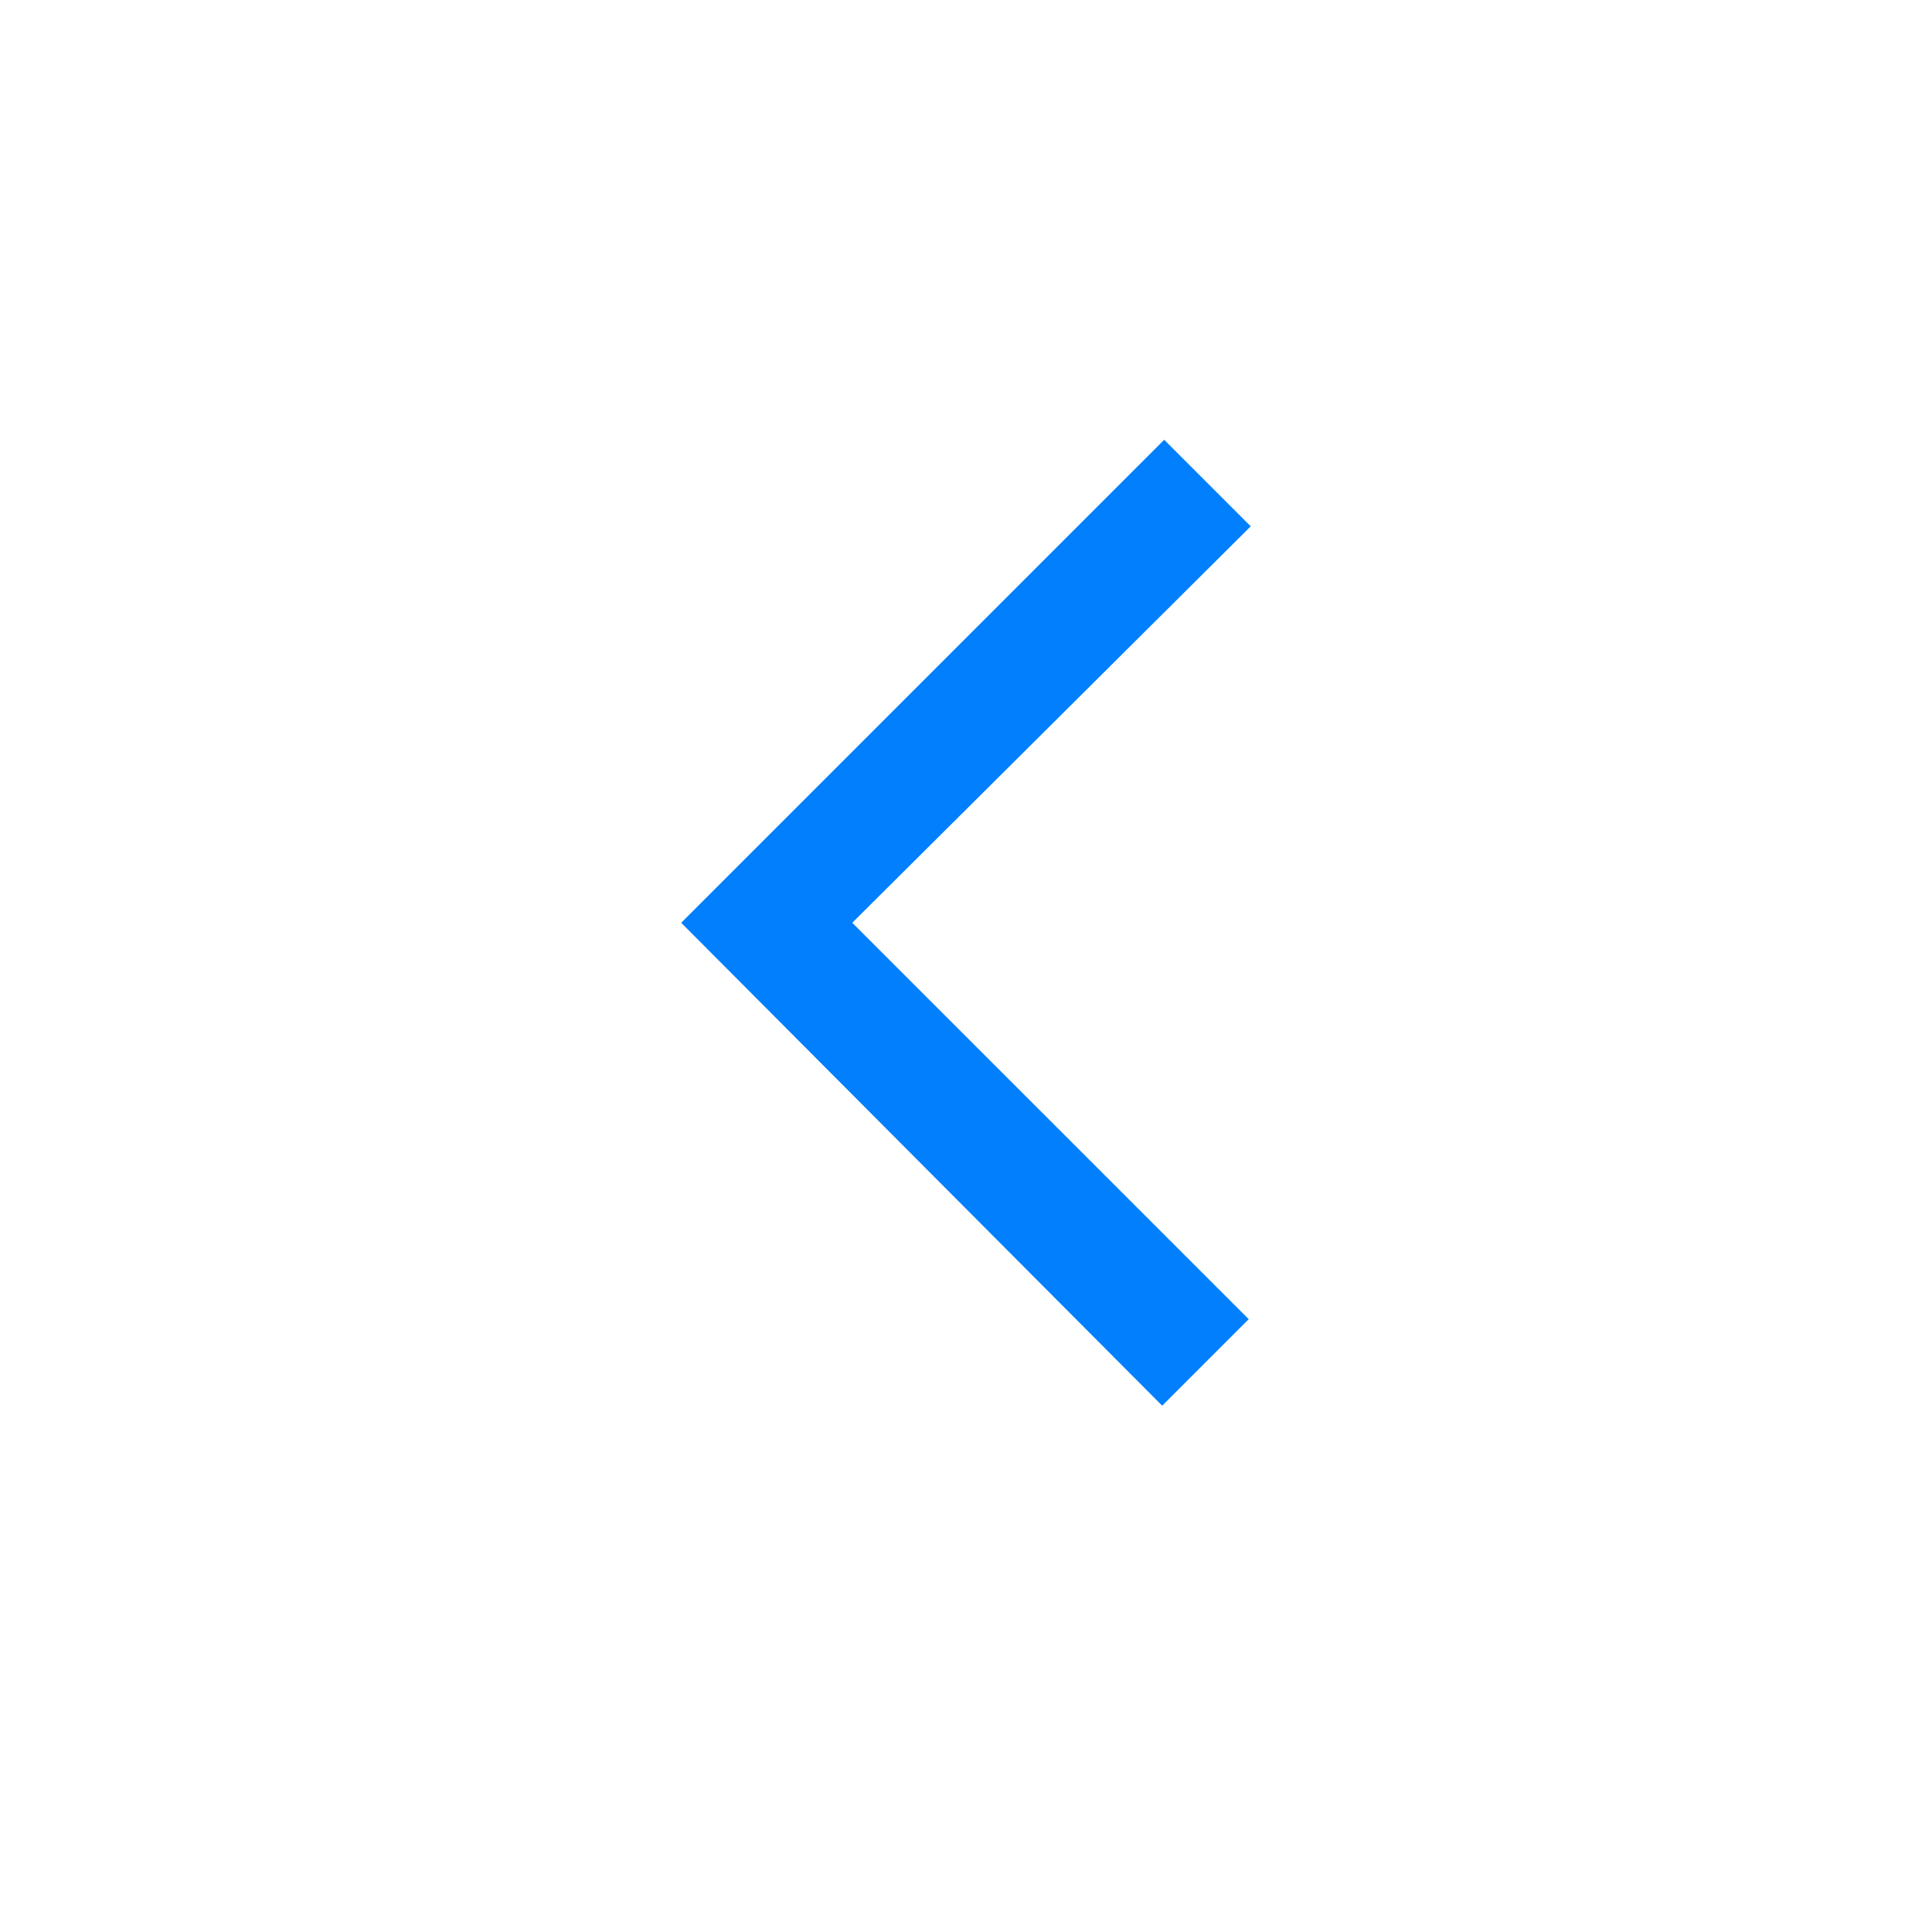
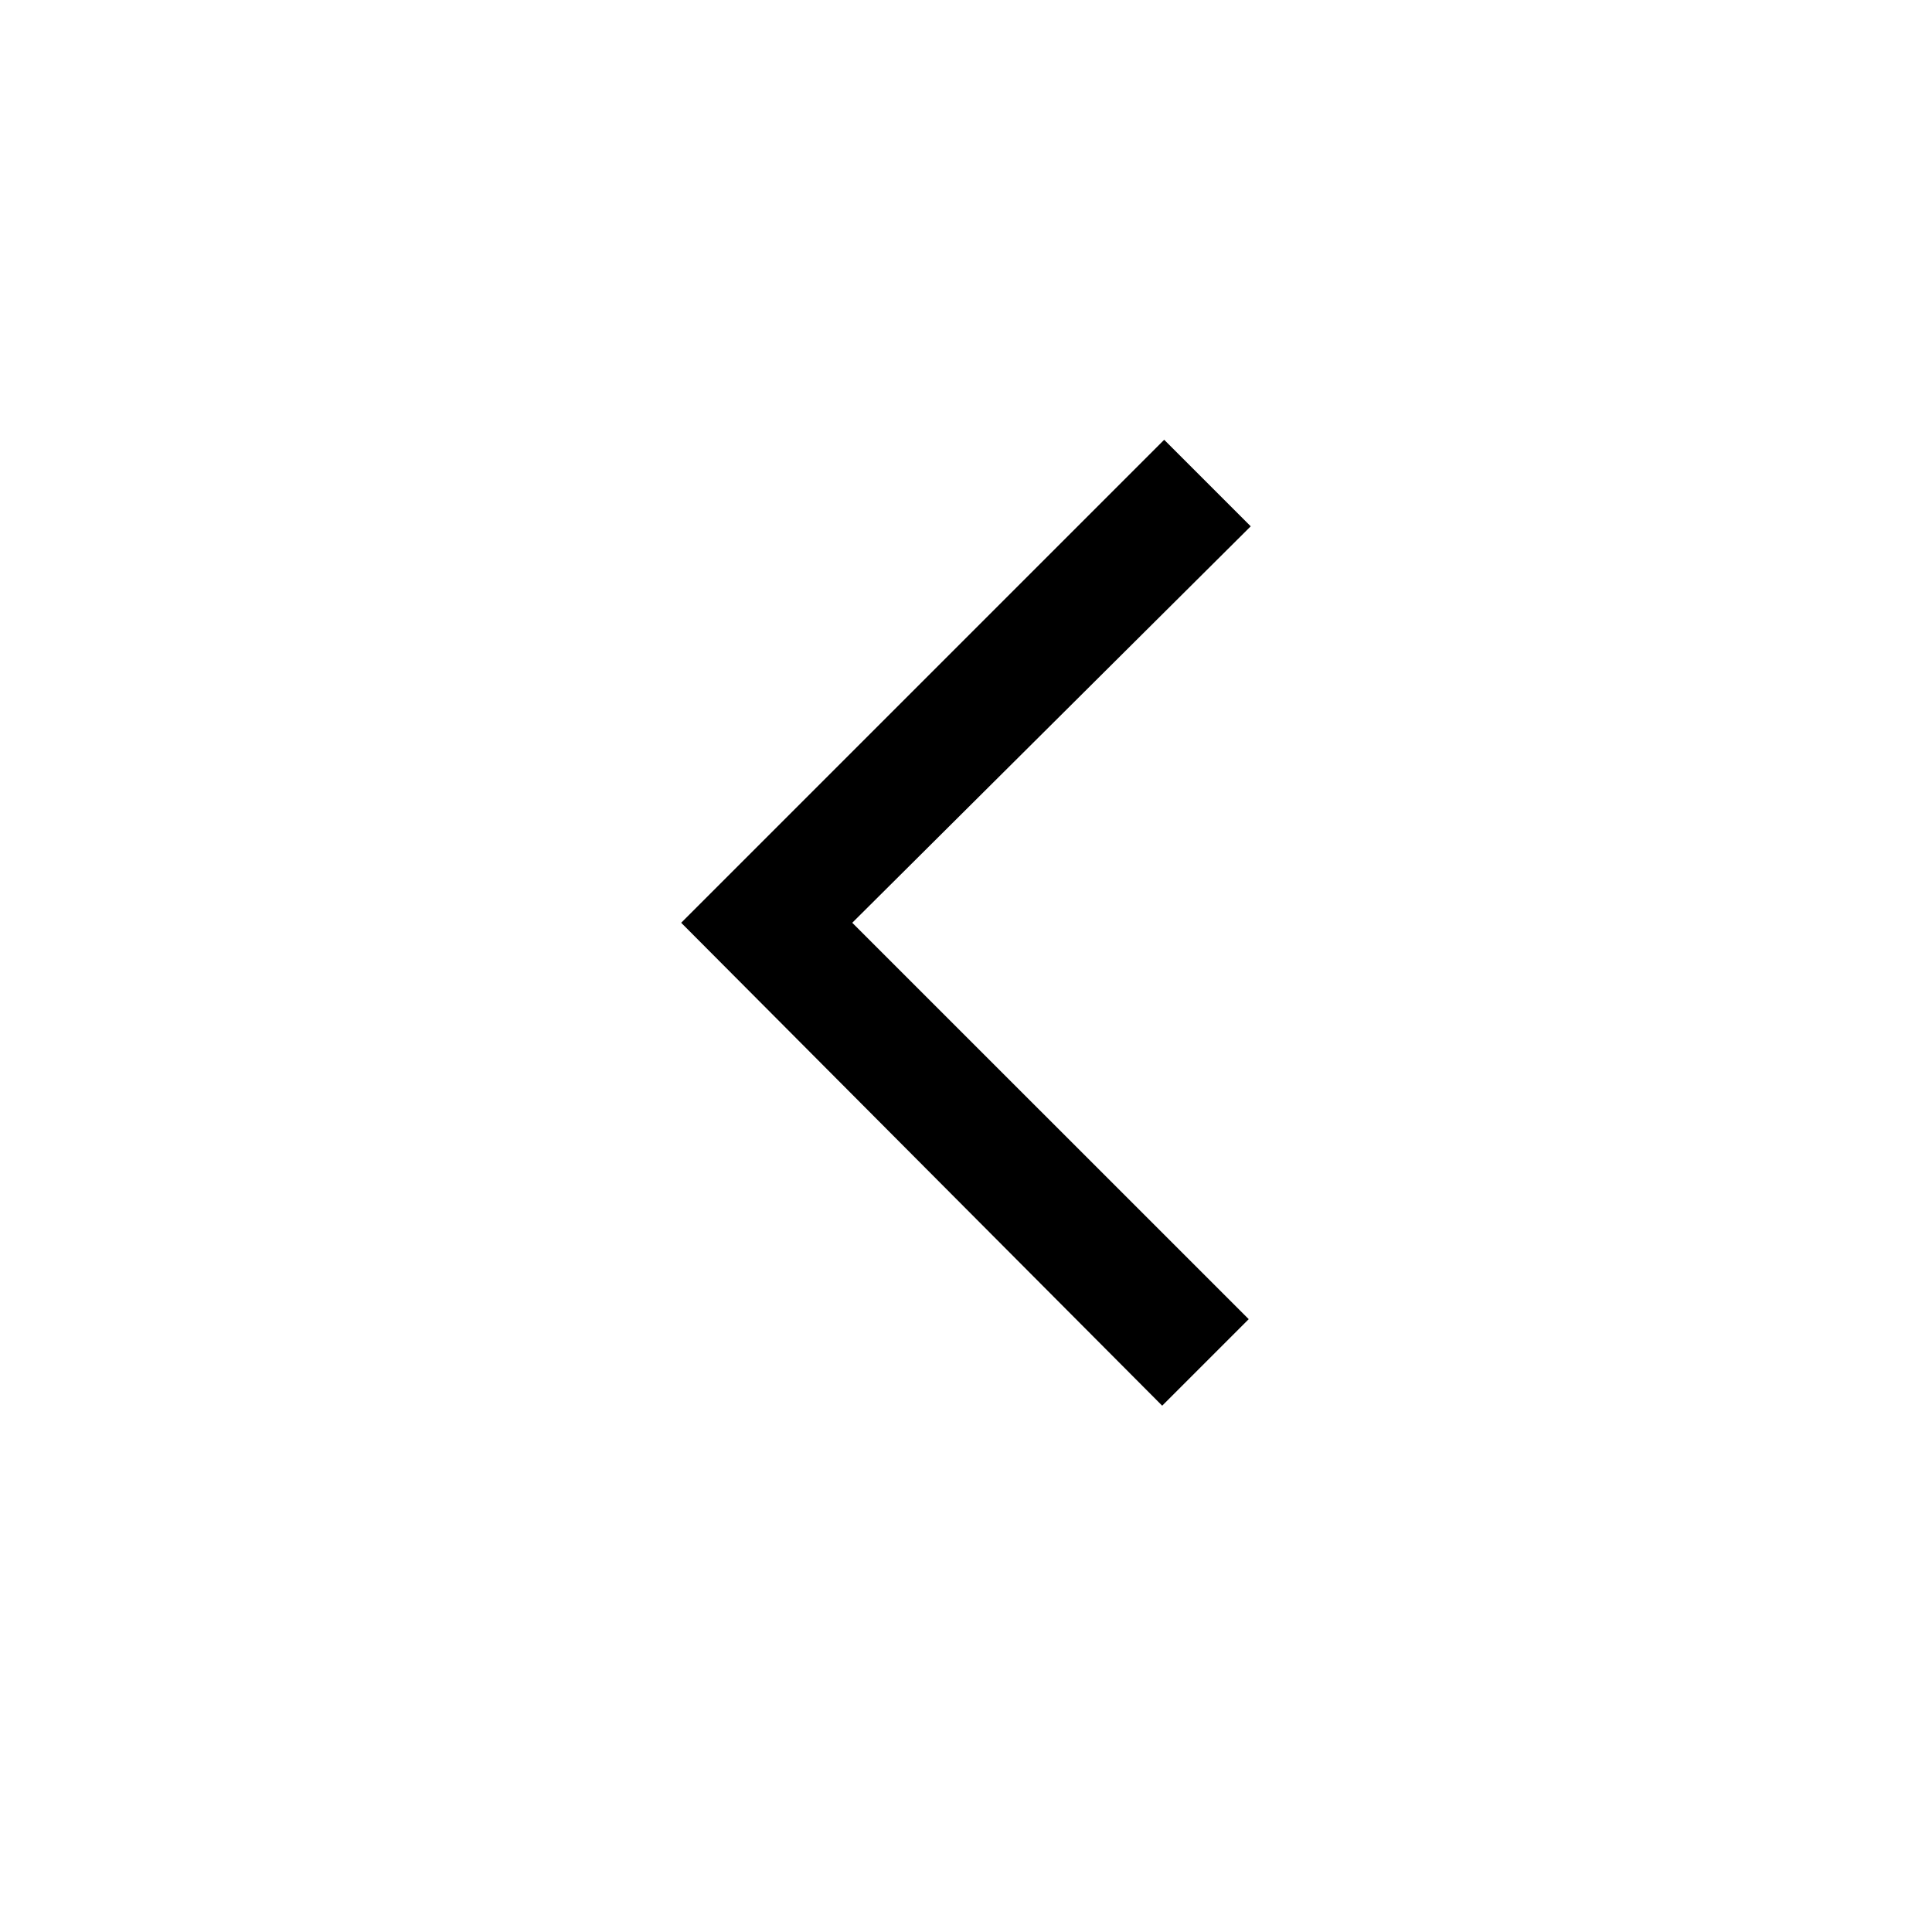
- <svg xmlns="http://www.w3.org/2000/svg" width="24" height="24" viewBox="0 0 24 24" fill="none">
-   <path d="M8.462 11.463L14.462 5.463L15.537 6.538L10.587 11.463L15.512 16.387L14.437 17.462L8.462 11.463Z" fill="#017FFD" />
+ <svg xmlns="http://www.w3.org/2000/svg" width="24" height="24" viewBox="0 0 24 24" fill="currentColor">
+   <path d="M8.462 11.463L14.462 5.463L15.537 6.538L10.587 11.463L15.512 16.387L14.437 17.462L8.462 11.463Z" />
</svg>
